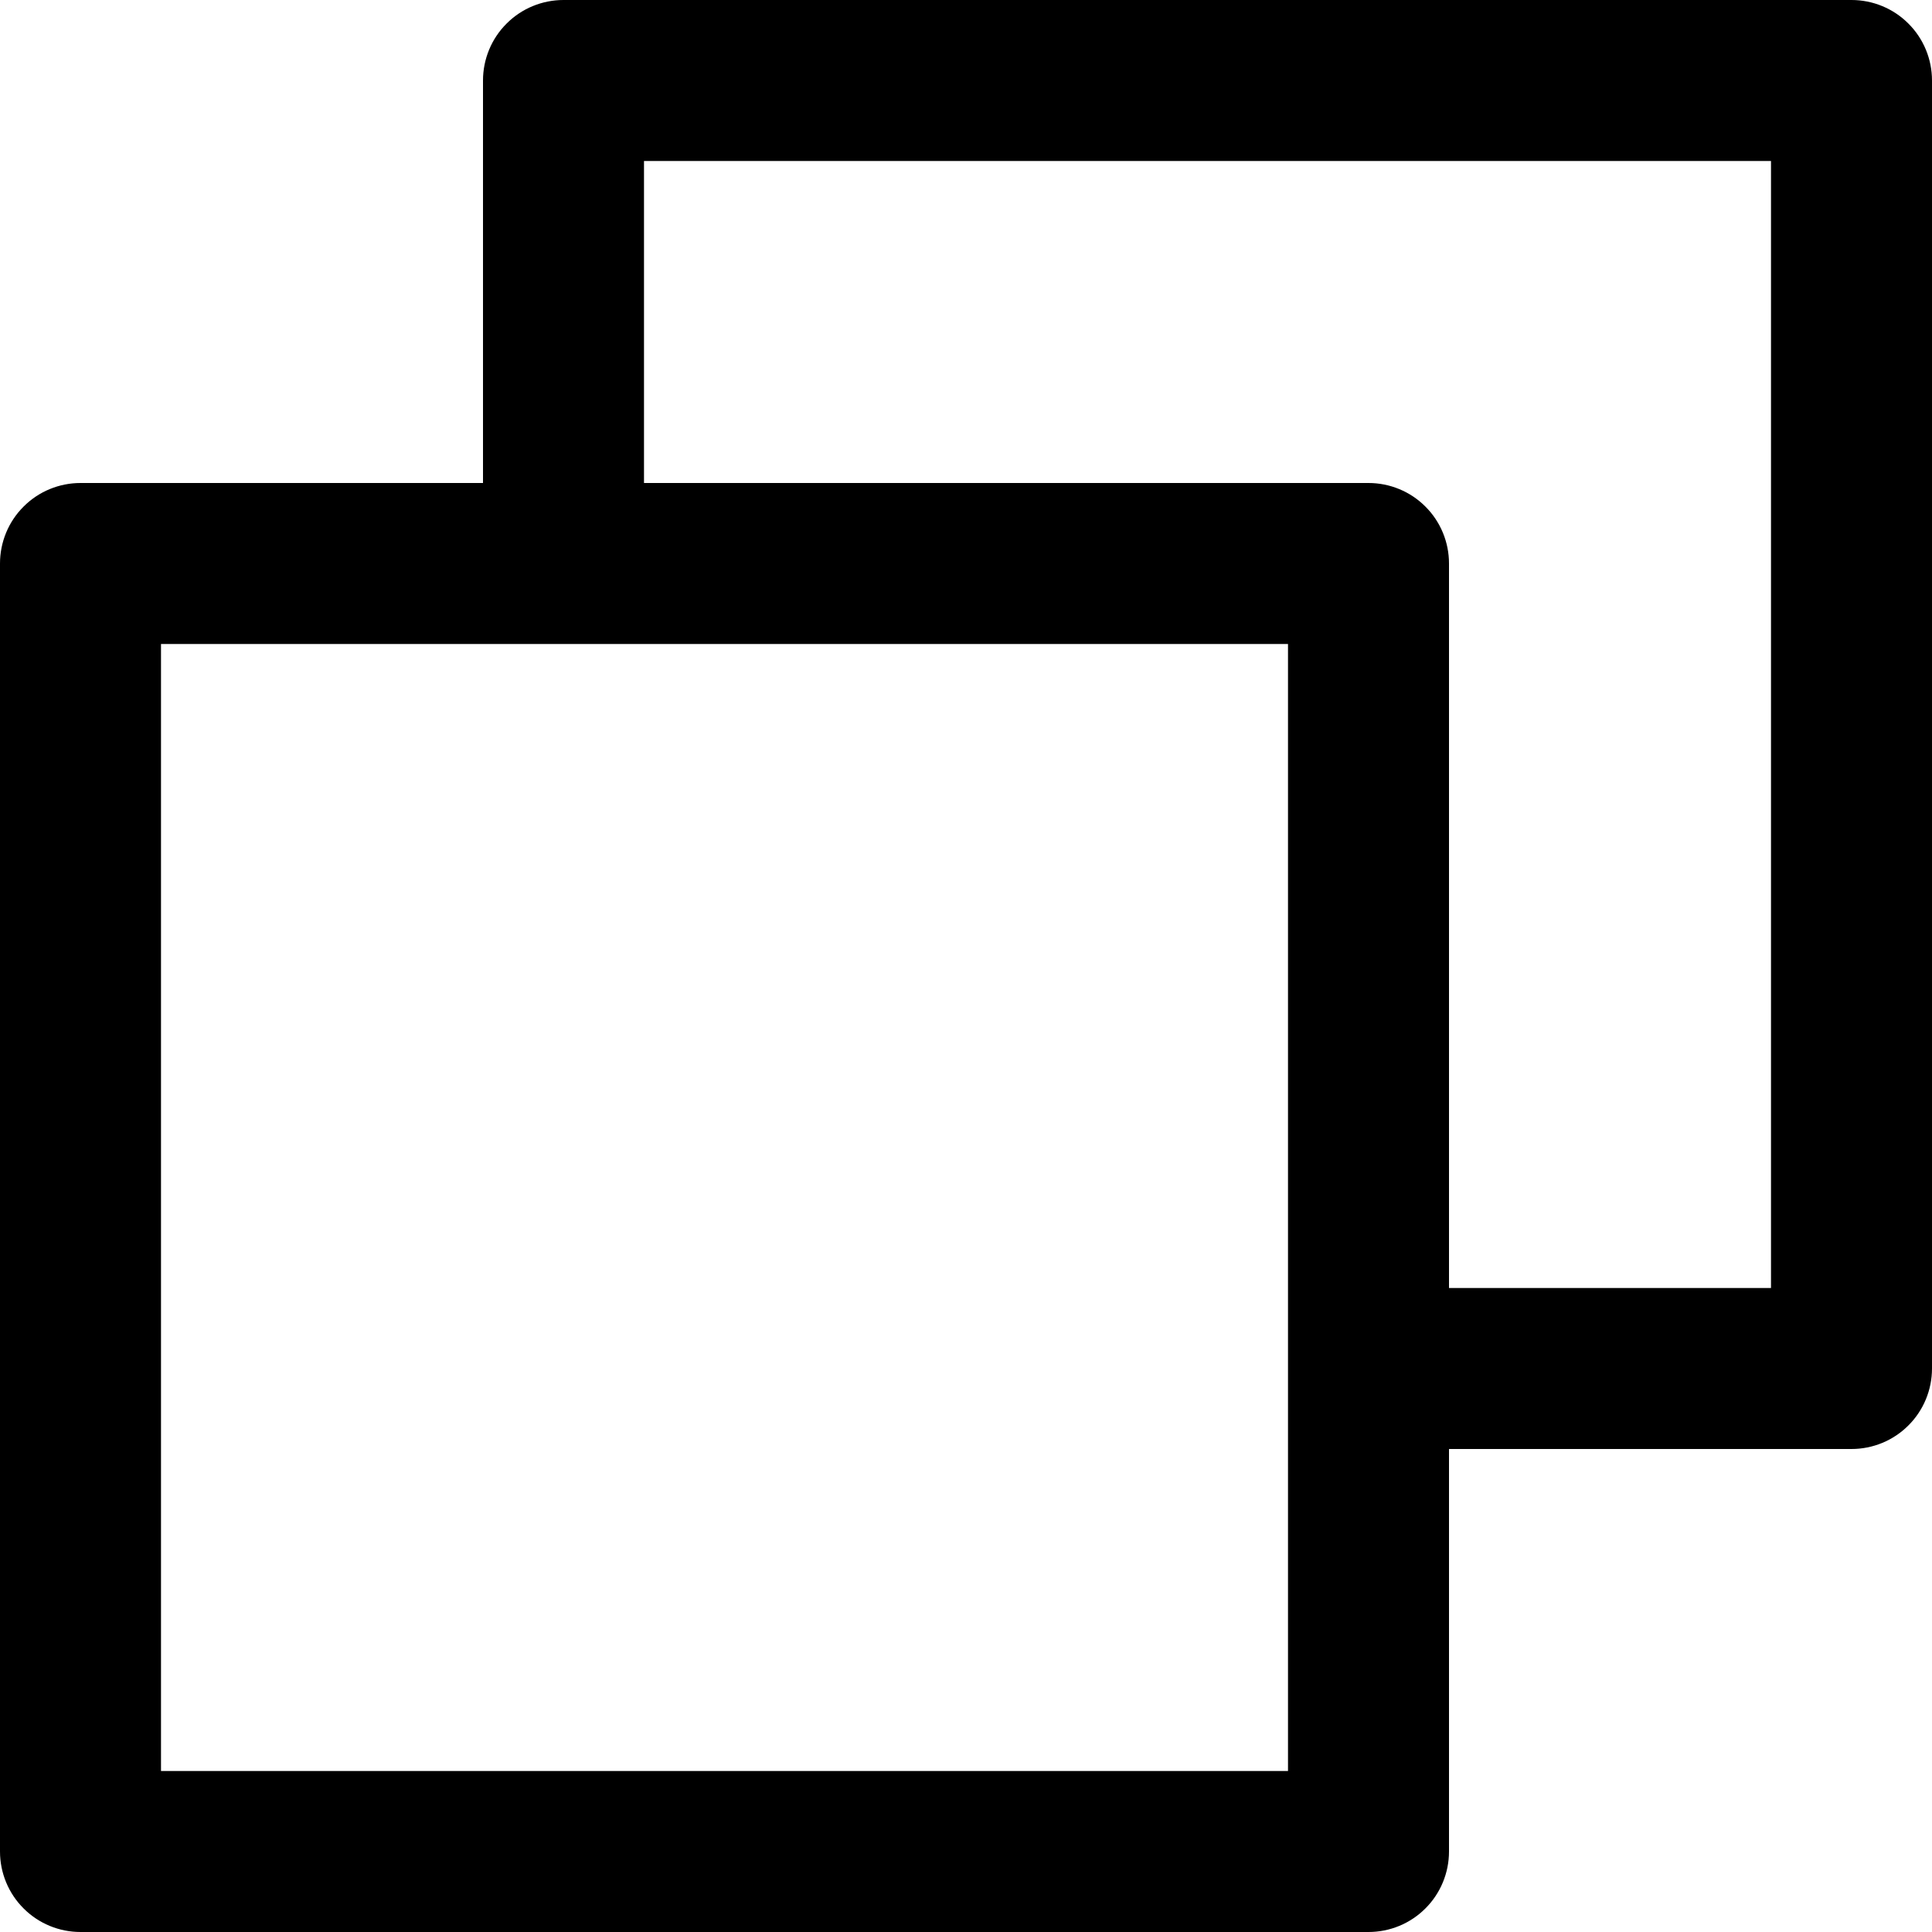
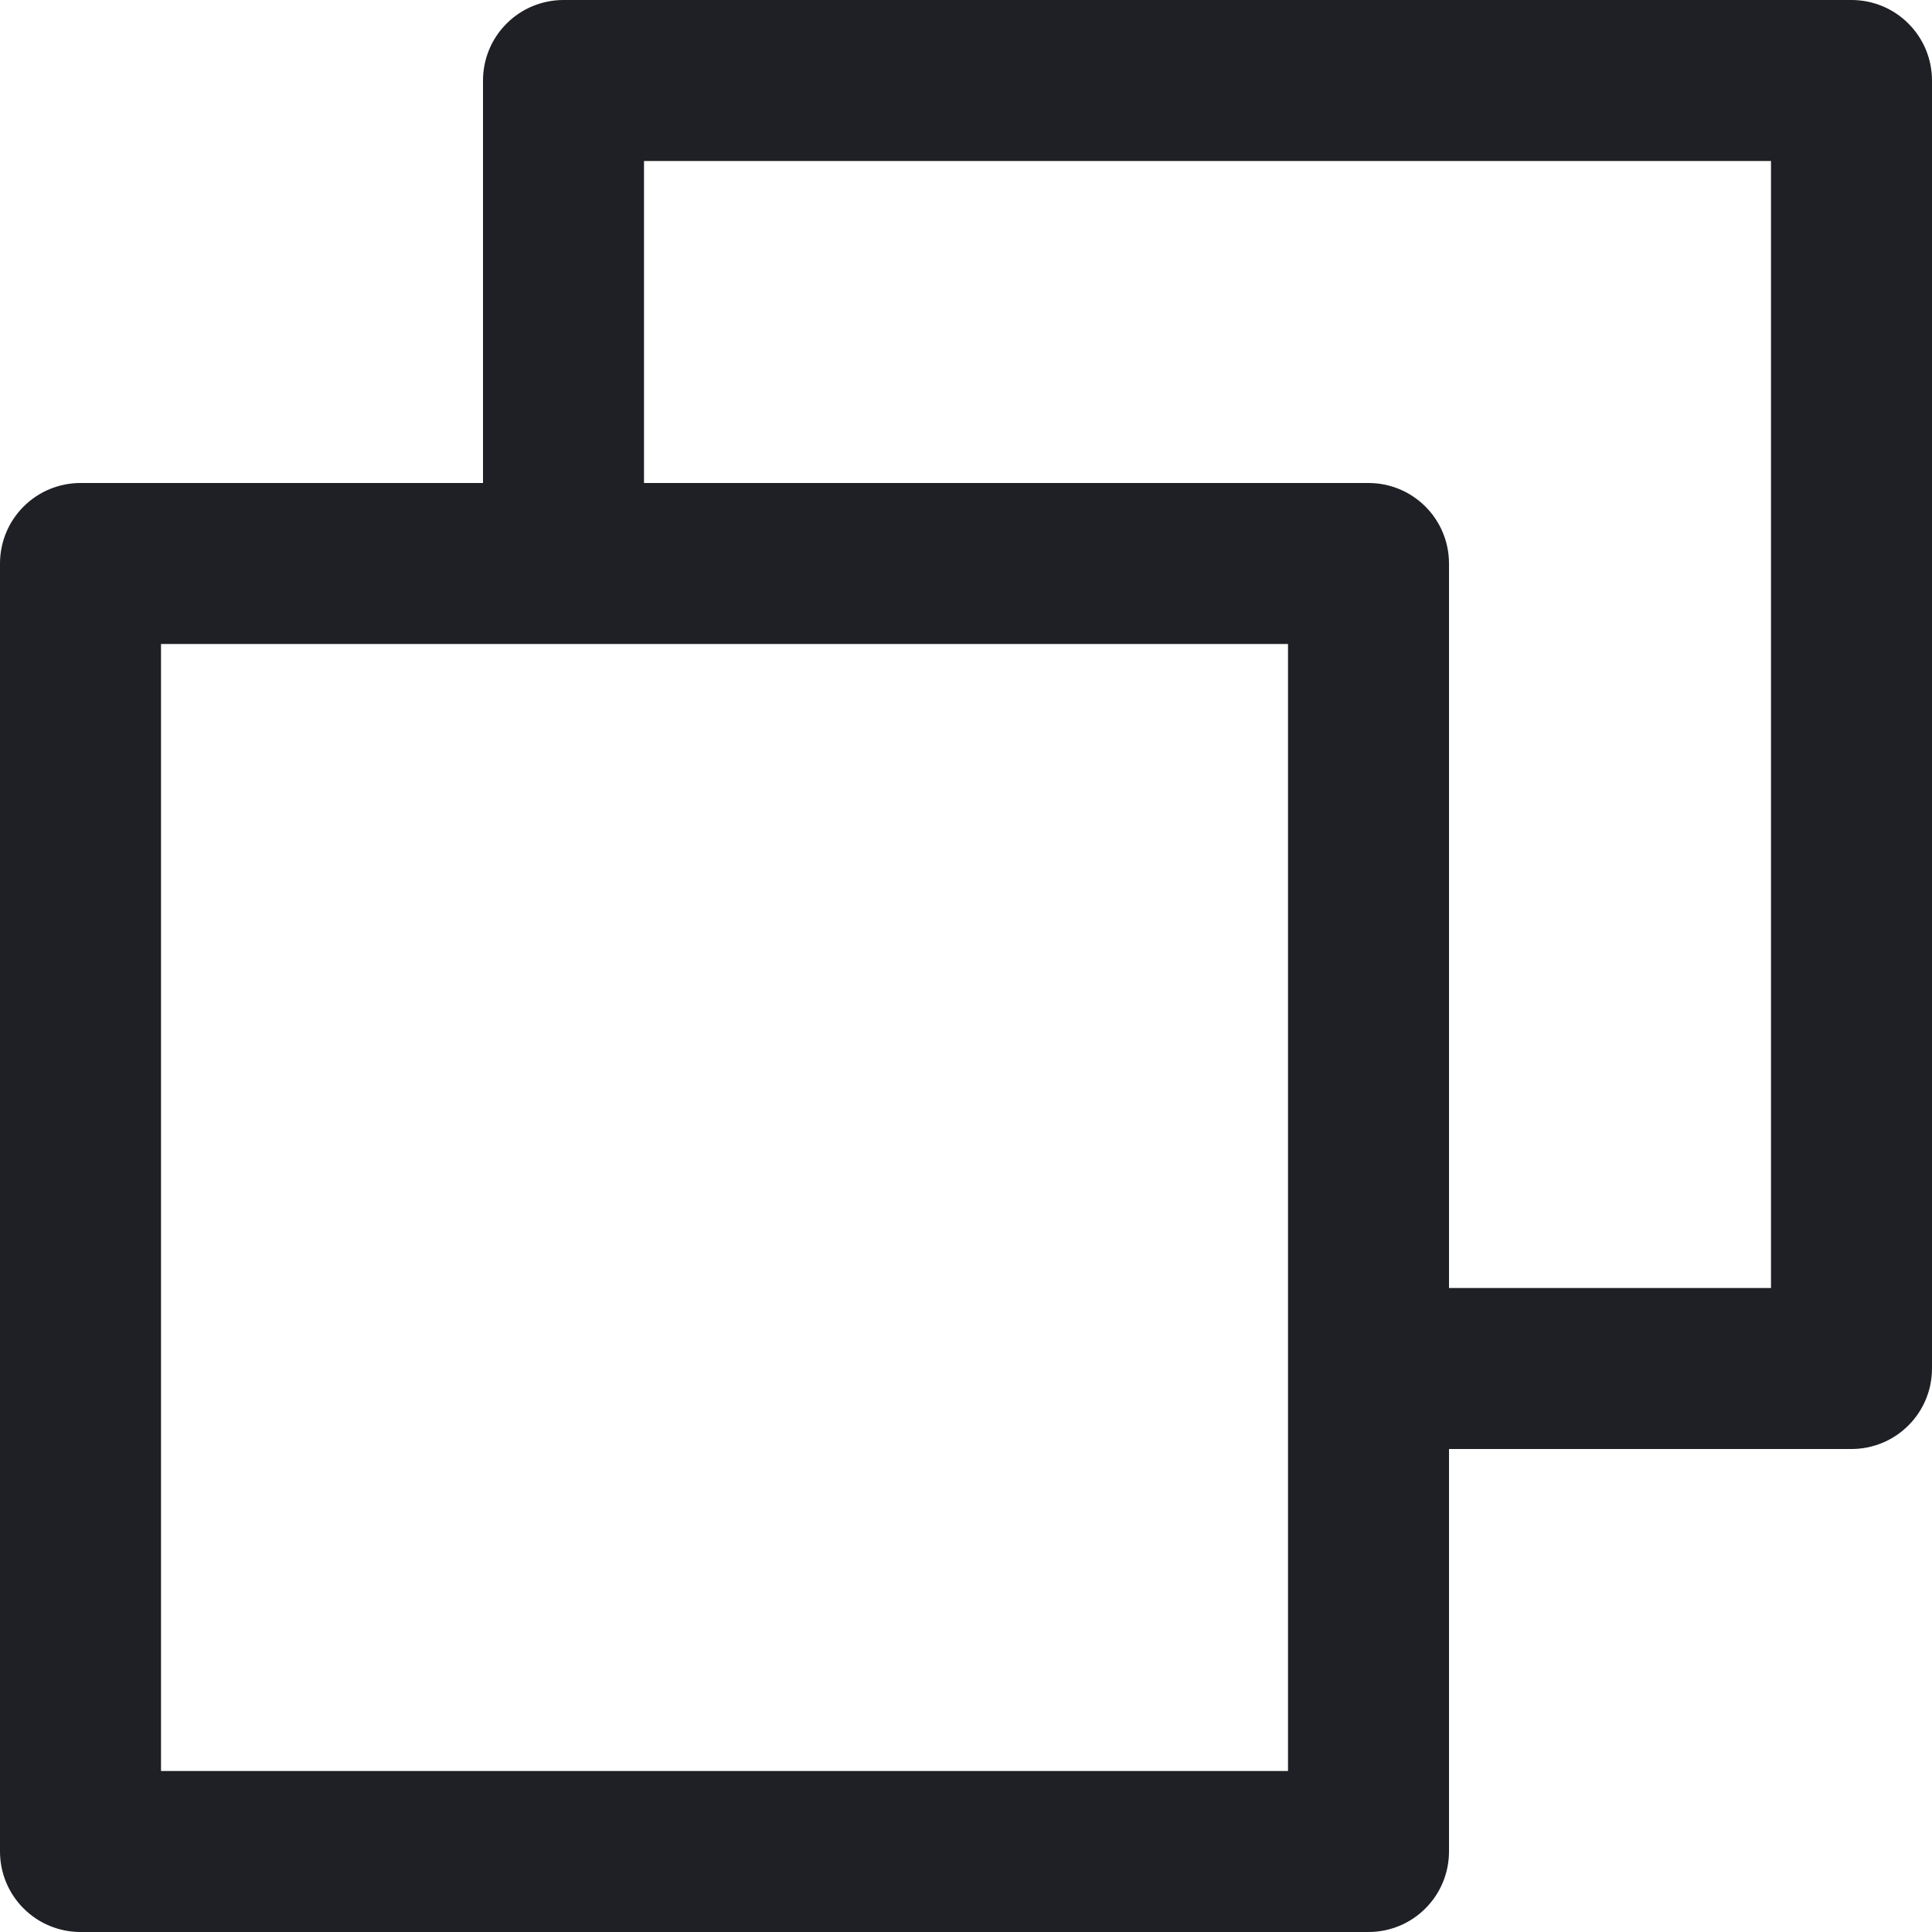
<svg xmlns="http://www.w3.org/2000/svg" width="24" height="24" viewBox="0 0 24 24" fill="none">
-   <path d="M23 0H7C6.735 0 6.48 0.105 6.293 0.293C6.105 0.48 6 0.735 6 1V6H1C0.735 6 0.48 6.105 0.293 6.293C0.105 6.48 0 6.735 0 7V23C0 23.265 0.105 23.52 0.293 23.707C0.48 23.895 0.735 24 1 24H17C17.265 24 17.52 23.895 17.707 23.707C17.895 23.52 18 23.265 18 23V18H23C23.265 18 23.52 17.895 23.707 17.707C23.895 17.52 24 17.265 24 17V1C24 0.735 23.895 0.48 23.707 0.293C23.52 0.105 23.265 0 23 0ZM16 22H2V8H16V22ZM22 16H18V7C18 6.735 17.895 6.48 17.707 6.293C17.52 6.105 17.265 6 17 6H8V2H22V16Z" fill="black" />
+   <path d="M23 0H7C6.735 0 6.48 0.105 6.293 0.293C6.105 0.48 6 0.735 6 1V6H1C0.735 6 0.48 6.105 0.293 6.293C0.105 6.48 0 6.735 0 7V23C0 23.265 0.105 23.52 0.293 23.707C0.48 23.895 0.735 24 1 24H17C17.265 24 17.52 23.895 17.707 23.707C17.895 23.52 18 23.265 18 23V18H23C23.265 18 23.52 17.895 23.707 17.707C23.895 17.52 24 17.265 24 17V1C24 0.735 23.895 0.48 23.707 0.293C23.52 0.105 23.265 0 23 0ZM16 22H2V8H16V22ZM22 16H18V7C18 6.735 17.895 6.48 17.707 6.293C17.52 6.105 17.265 6 17 6H8V2H22V16Z" fill="#1f2025" />
</svg>
